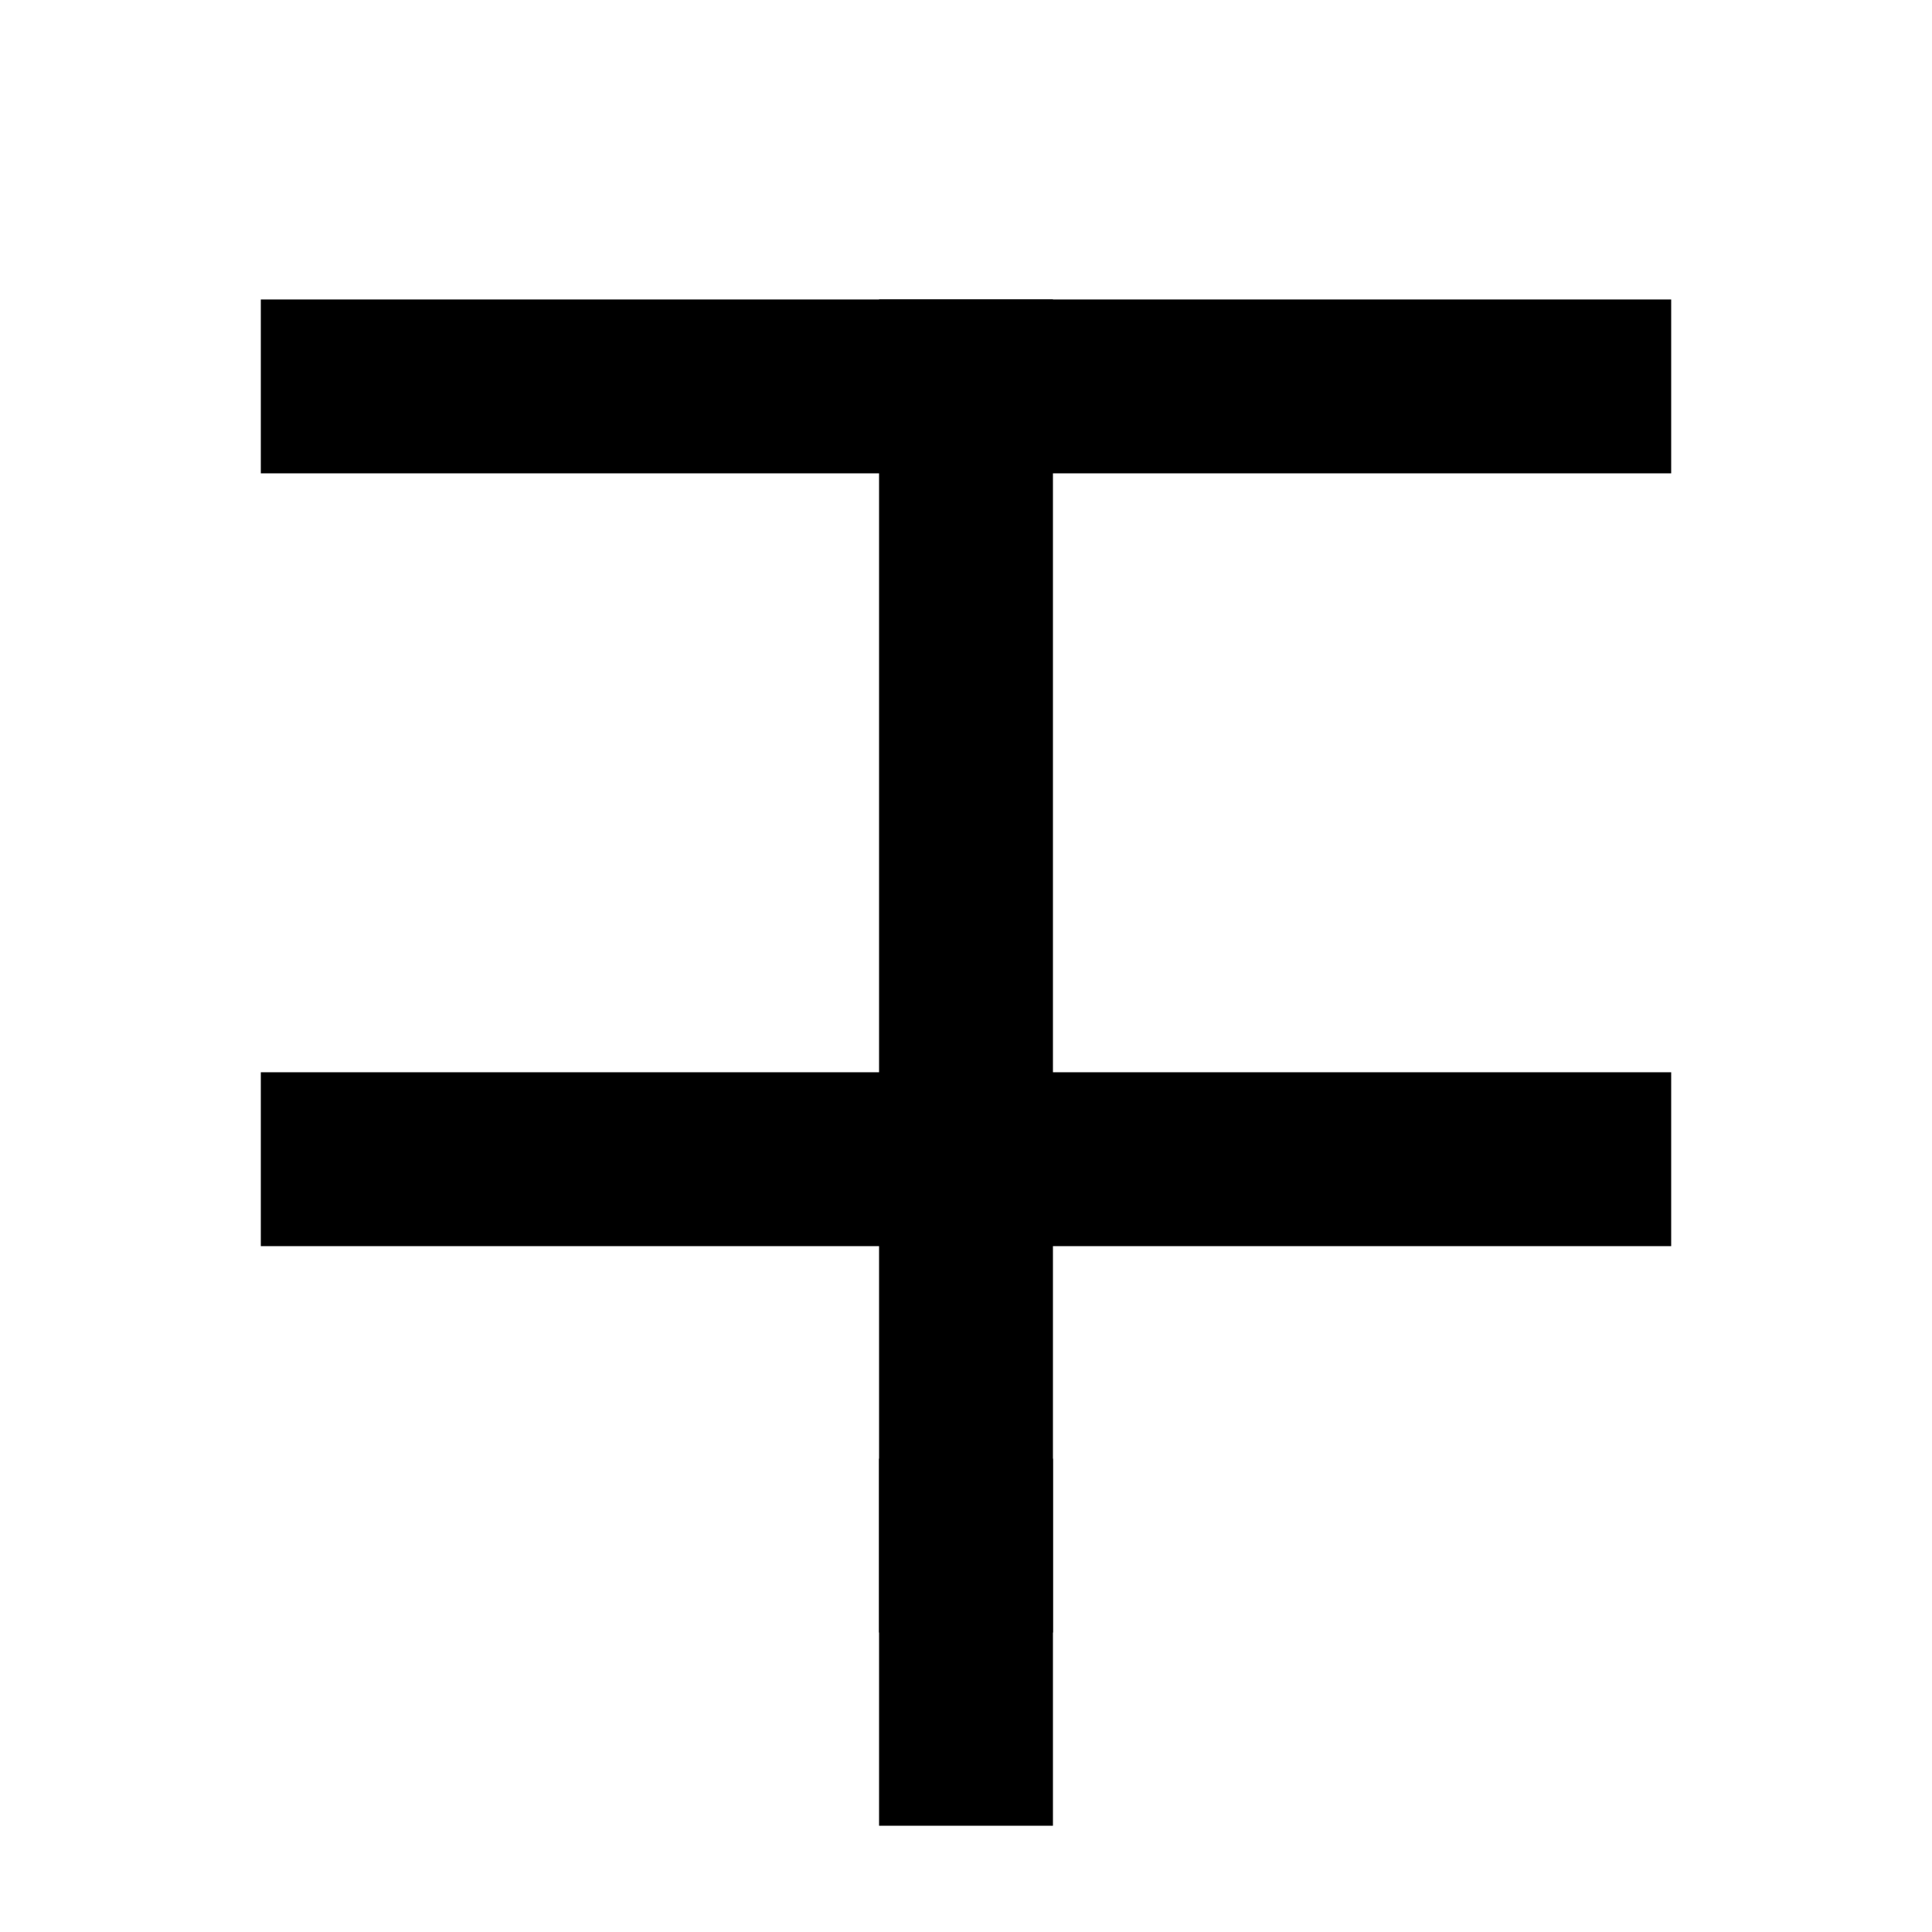
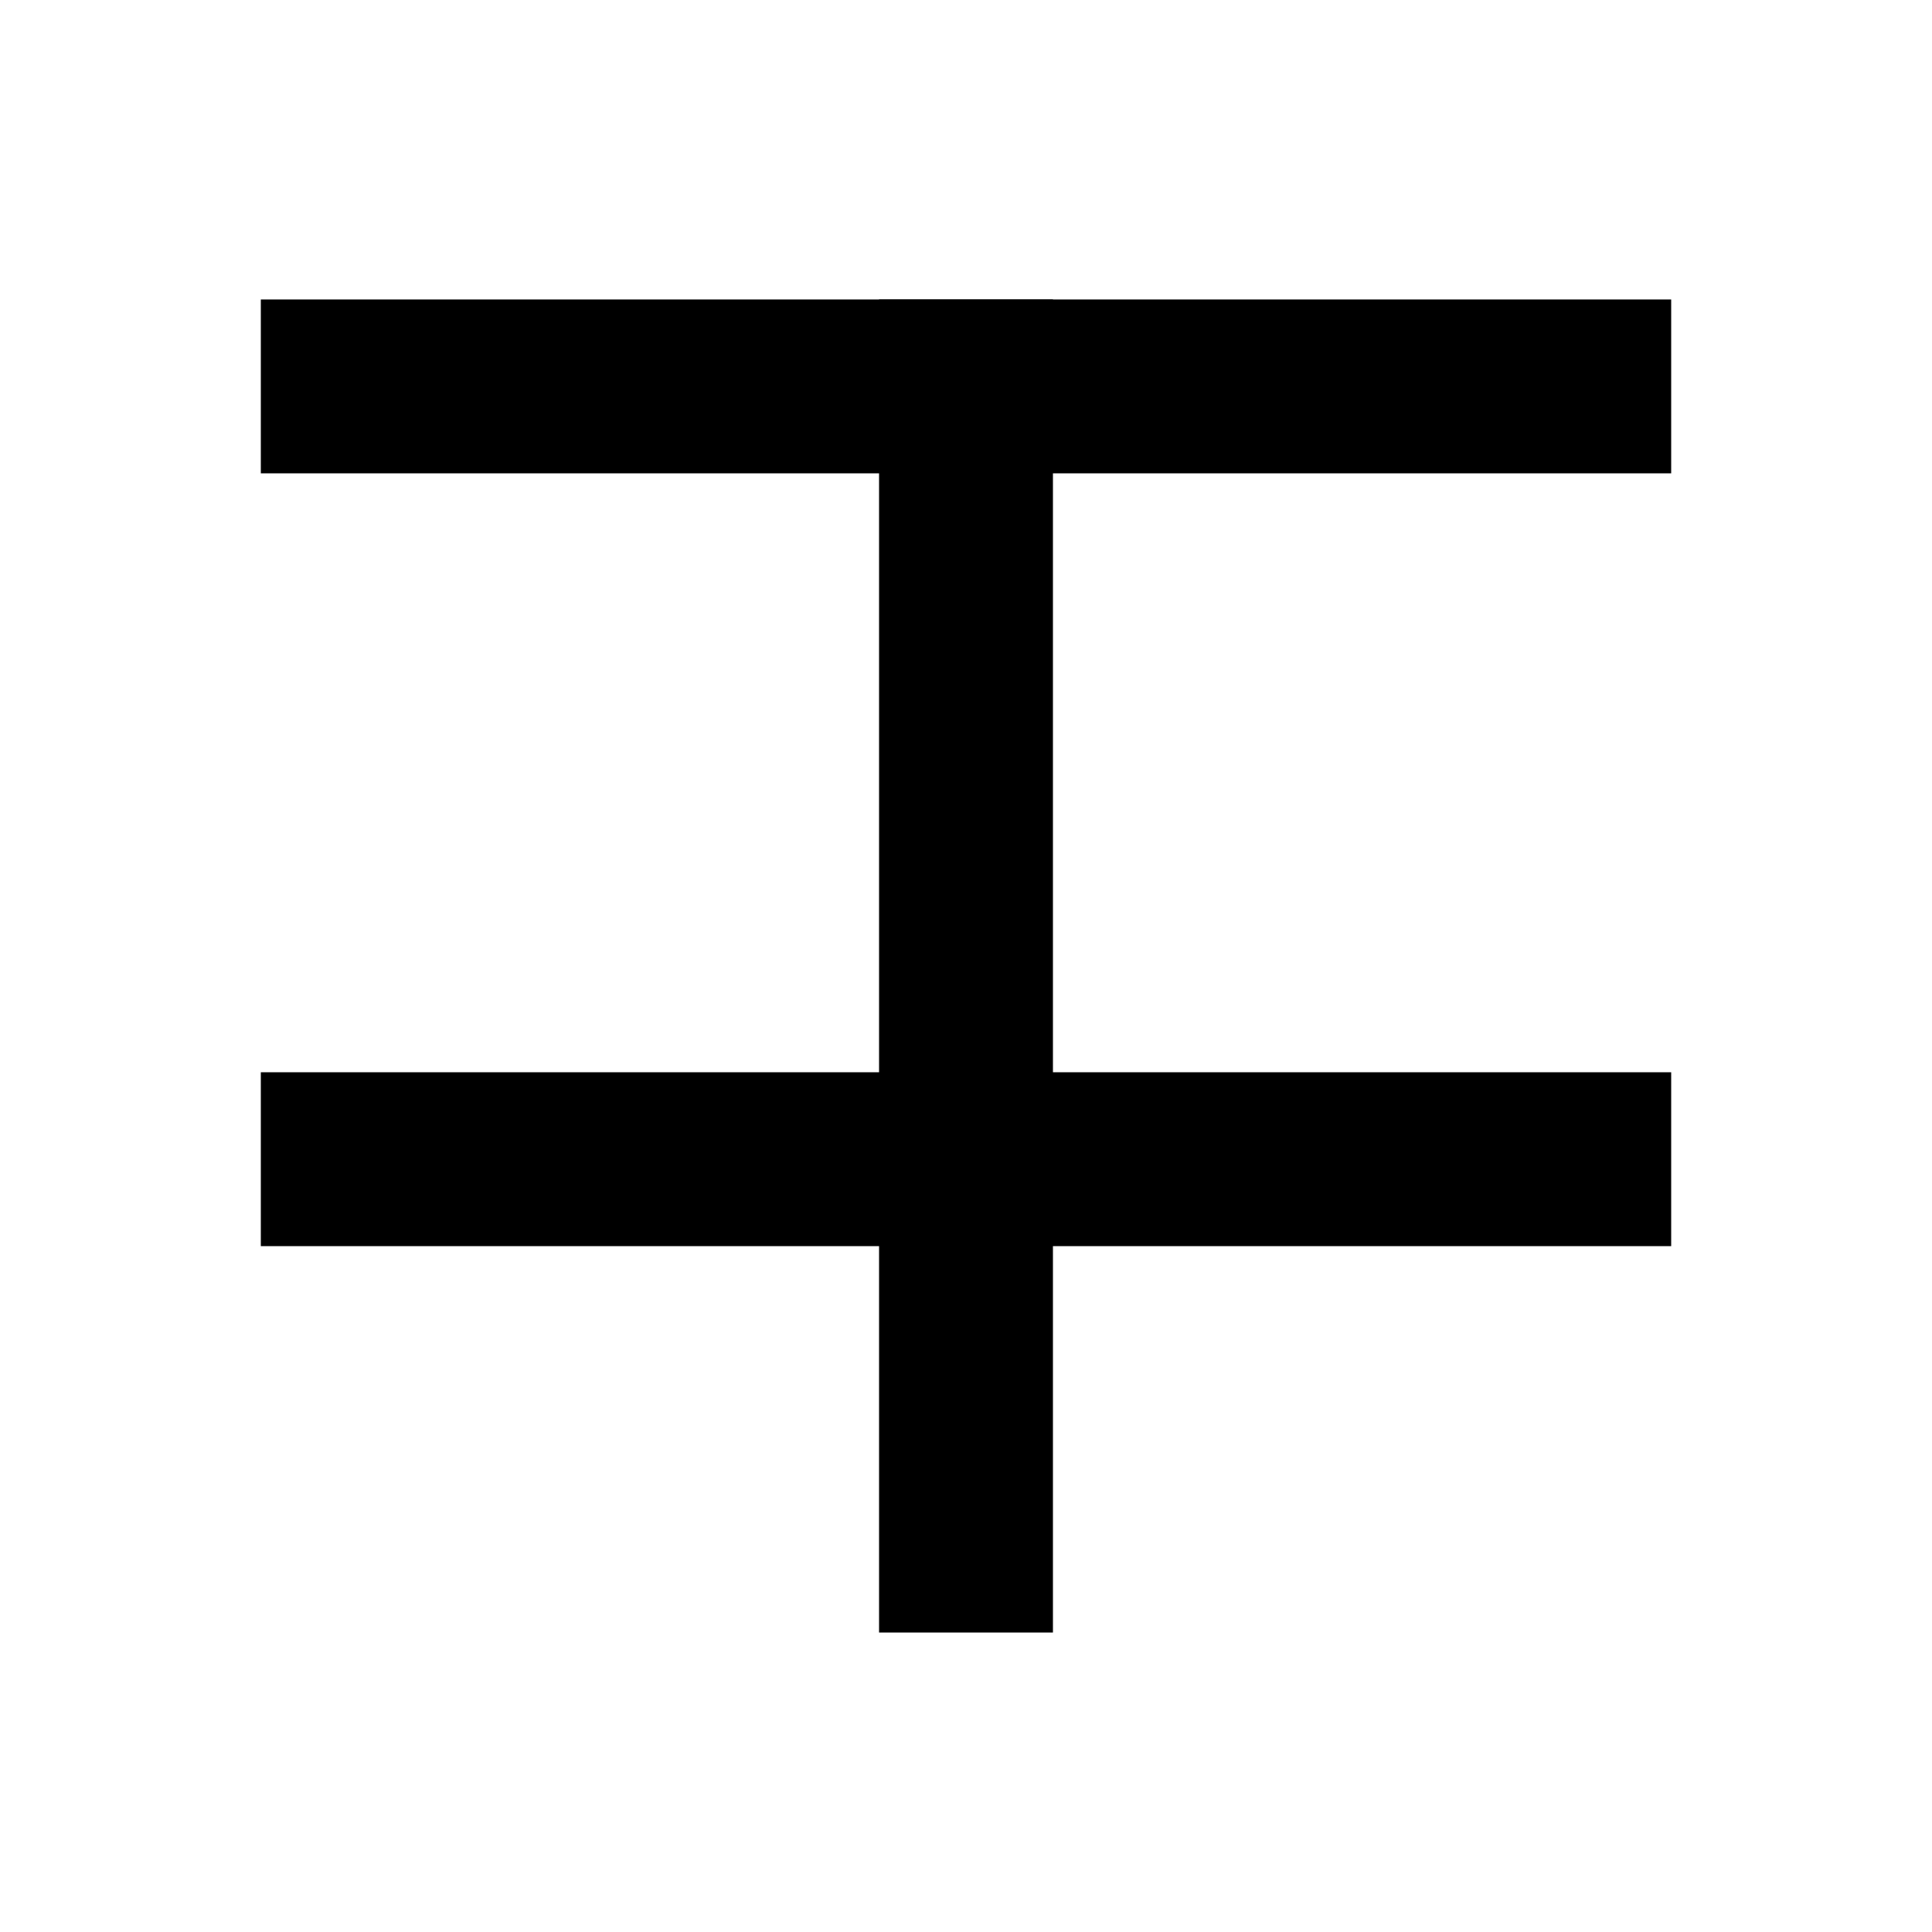
<svg xmlns="http://www.w3.org/2000/svg" viewBox="0 0 100 100" fill="none" stroke="currentColor" stroke-width="9" stroke-linecap="square" stroke-linejoin="miter">
  <path d="M 50 80 L 50 20" />
  <path d="M 18 60 L 82 60" />
  <path d="M 18 20 L 82 20" />
-   <path d="M 50 80 L 50 90" />
</svg>
